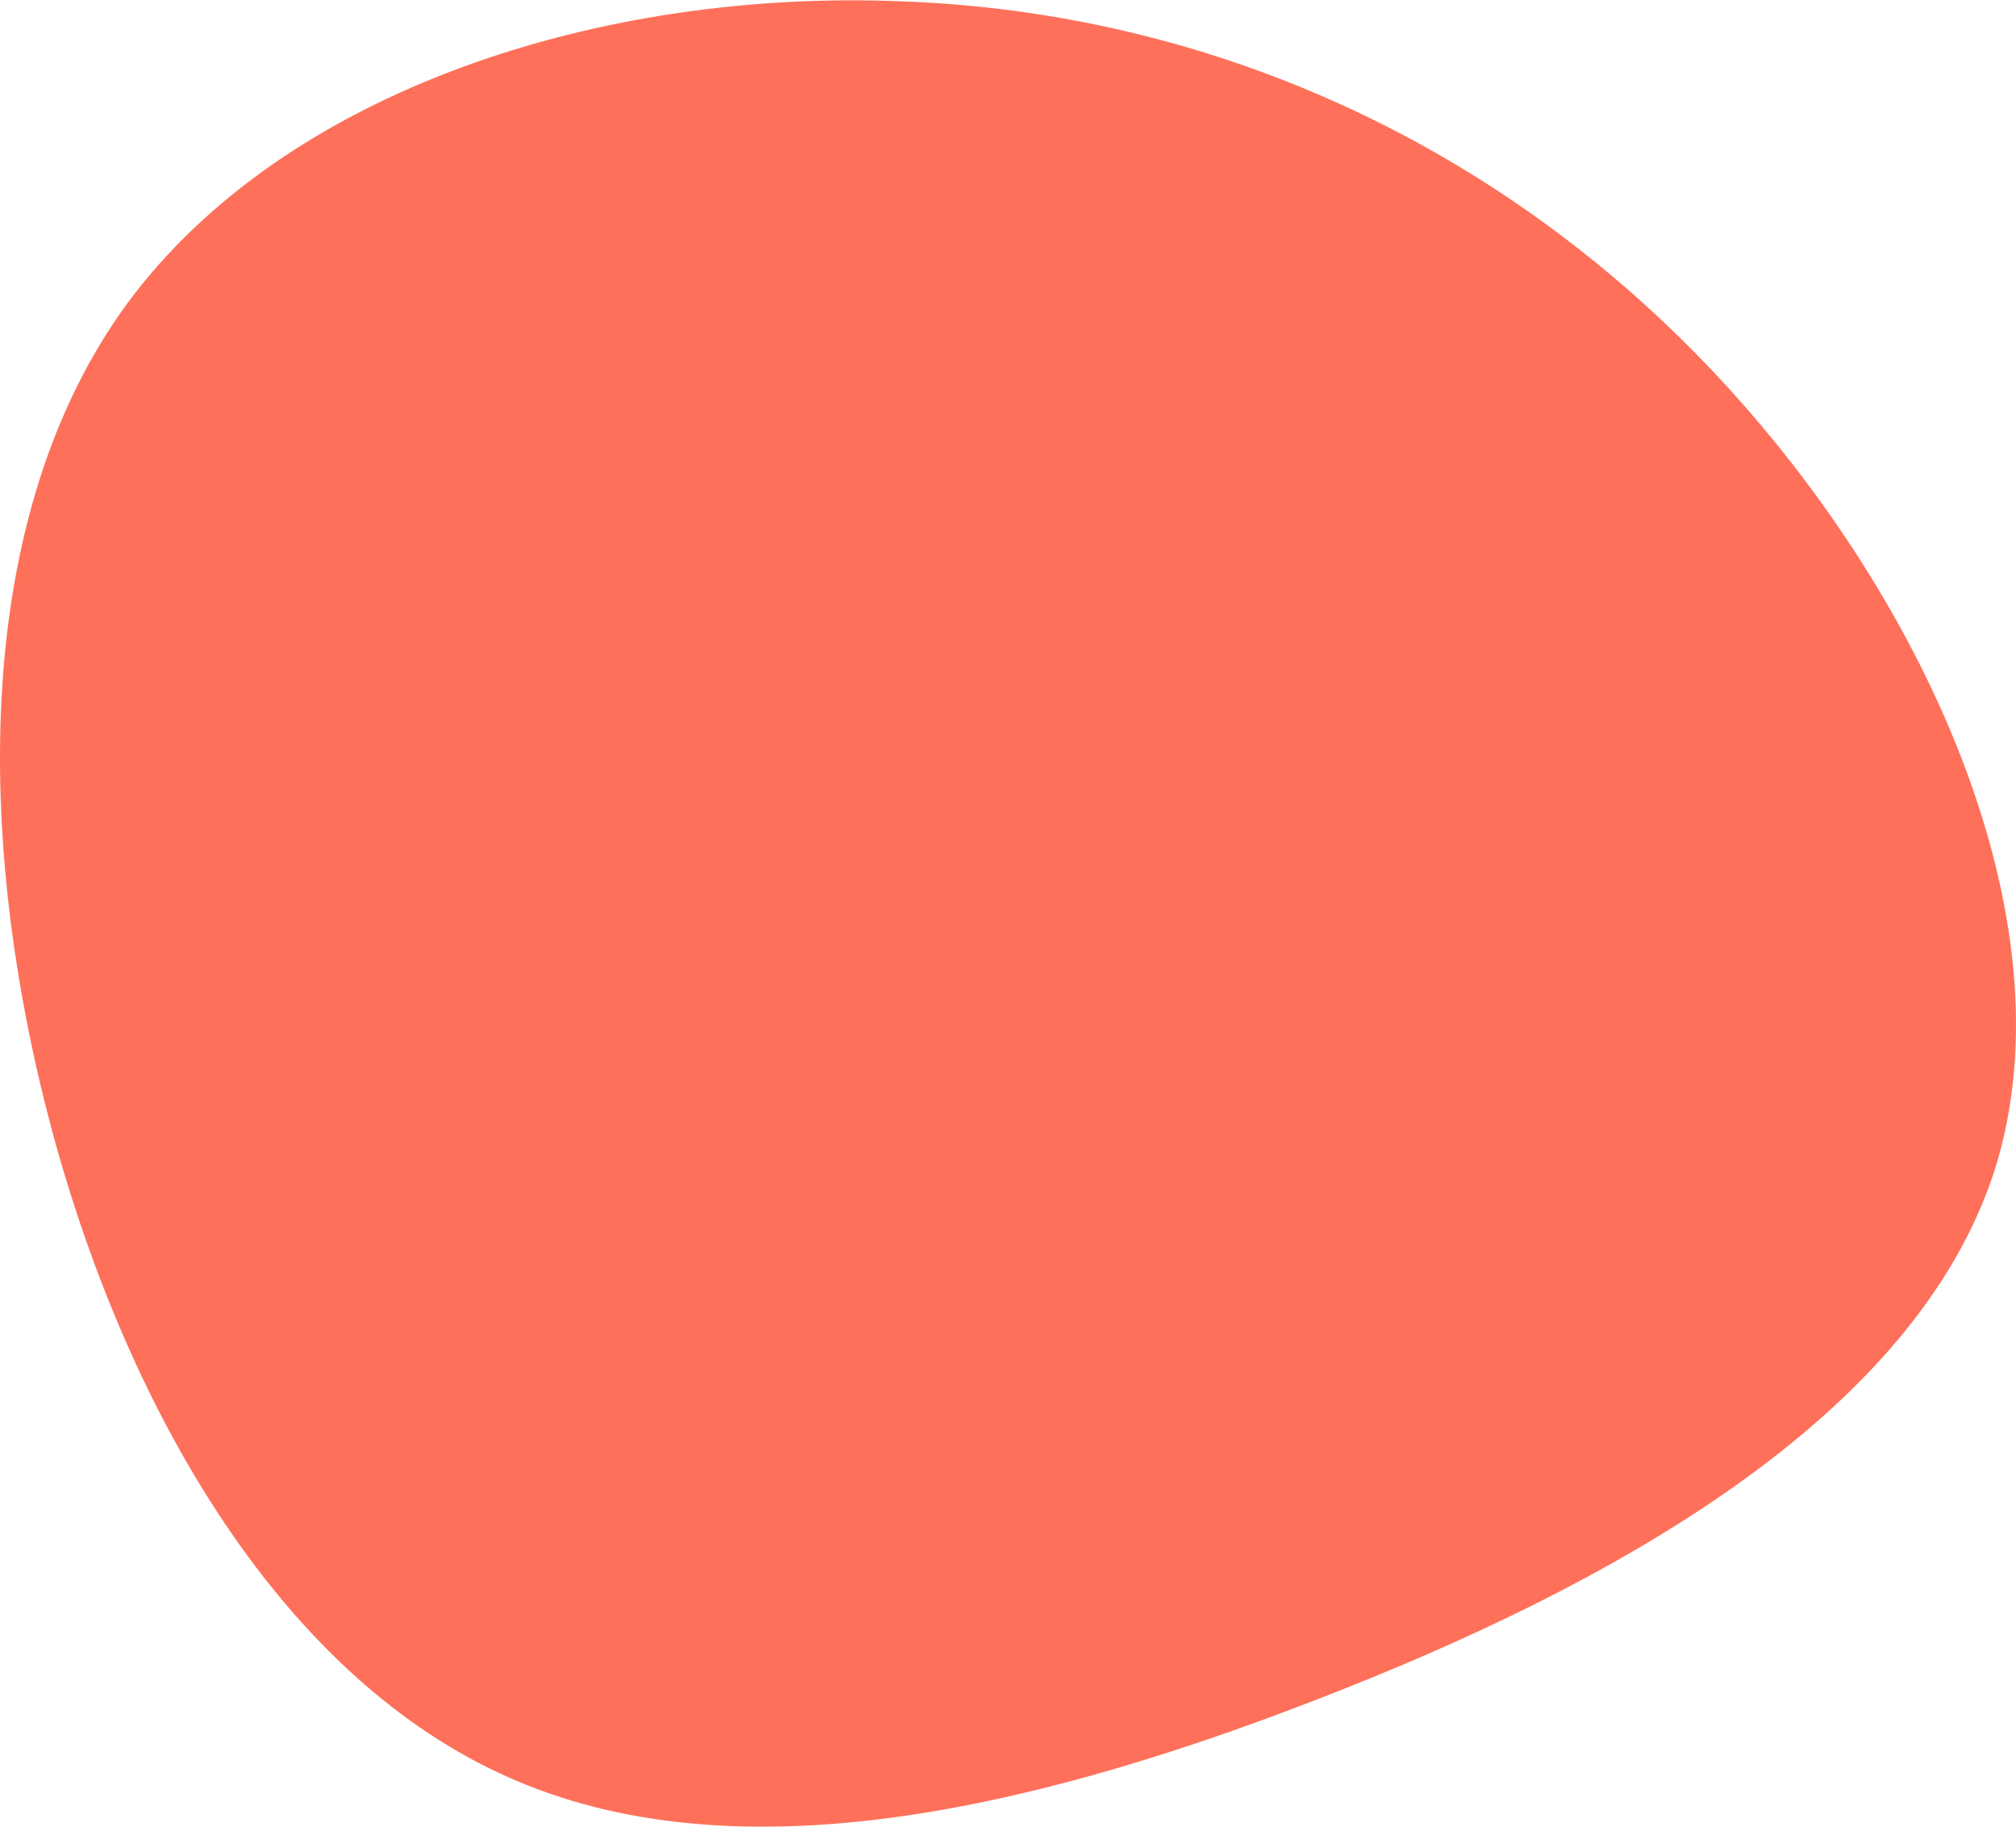
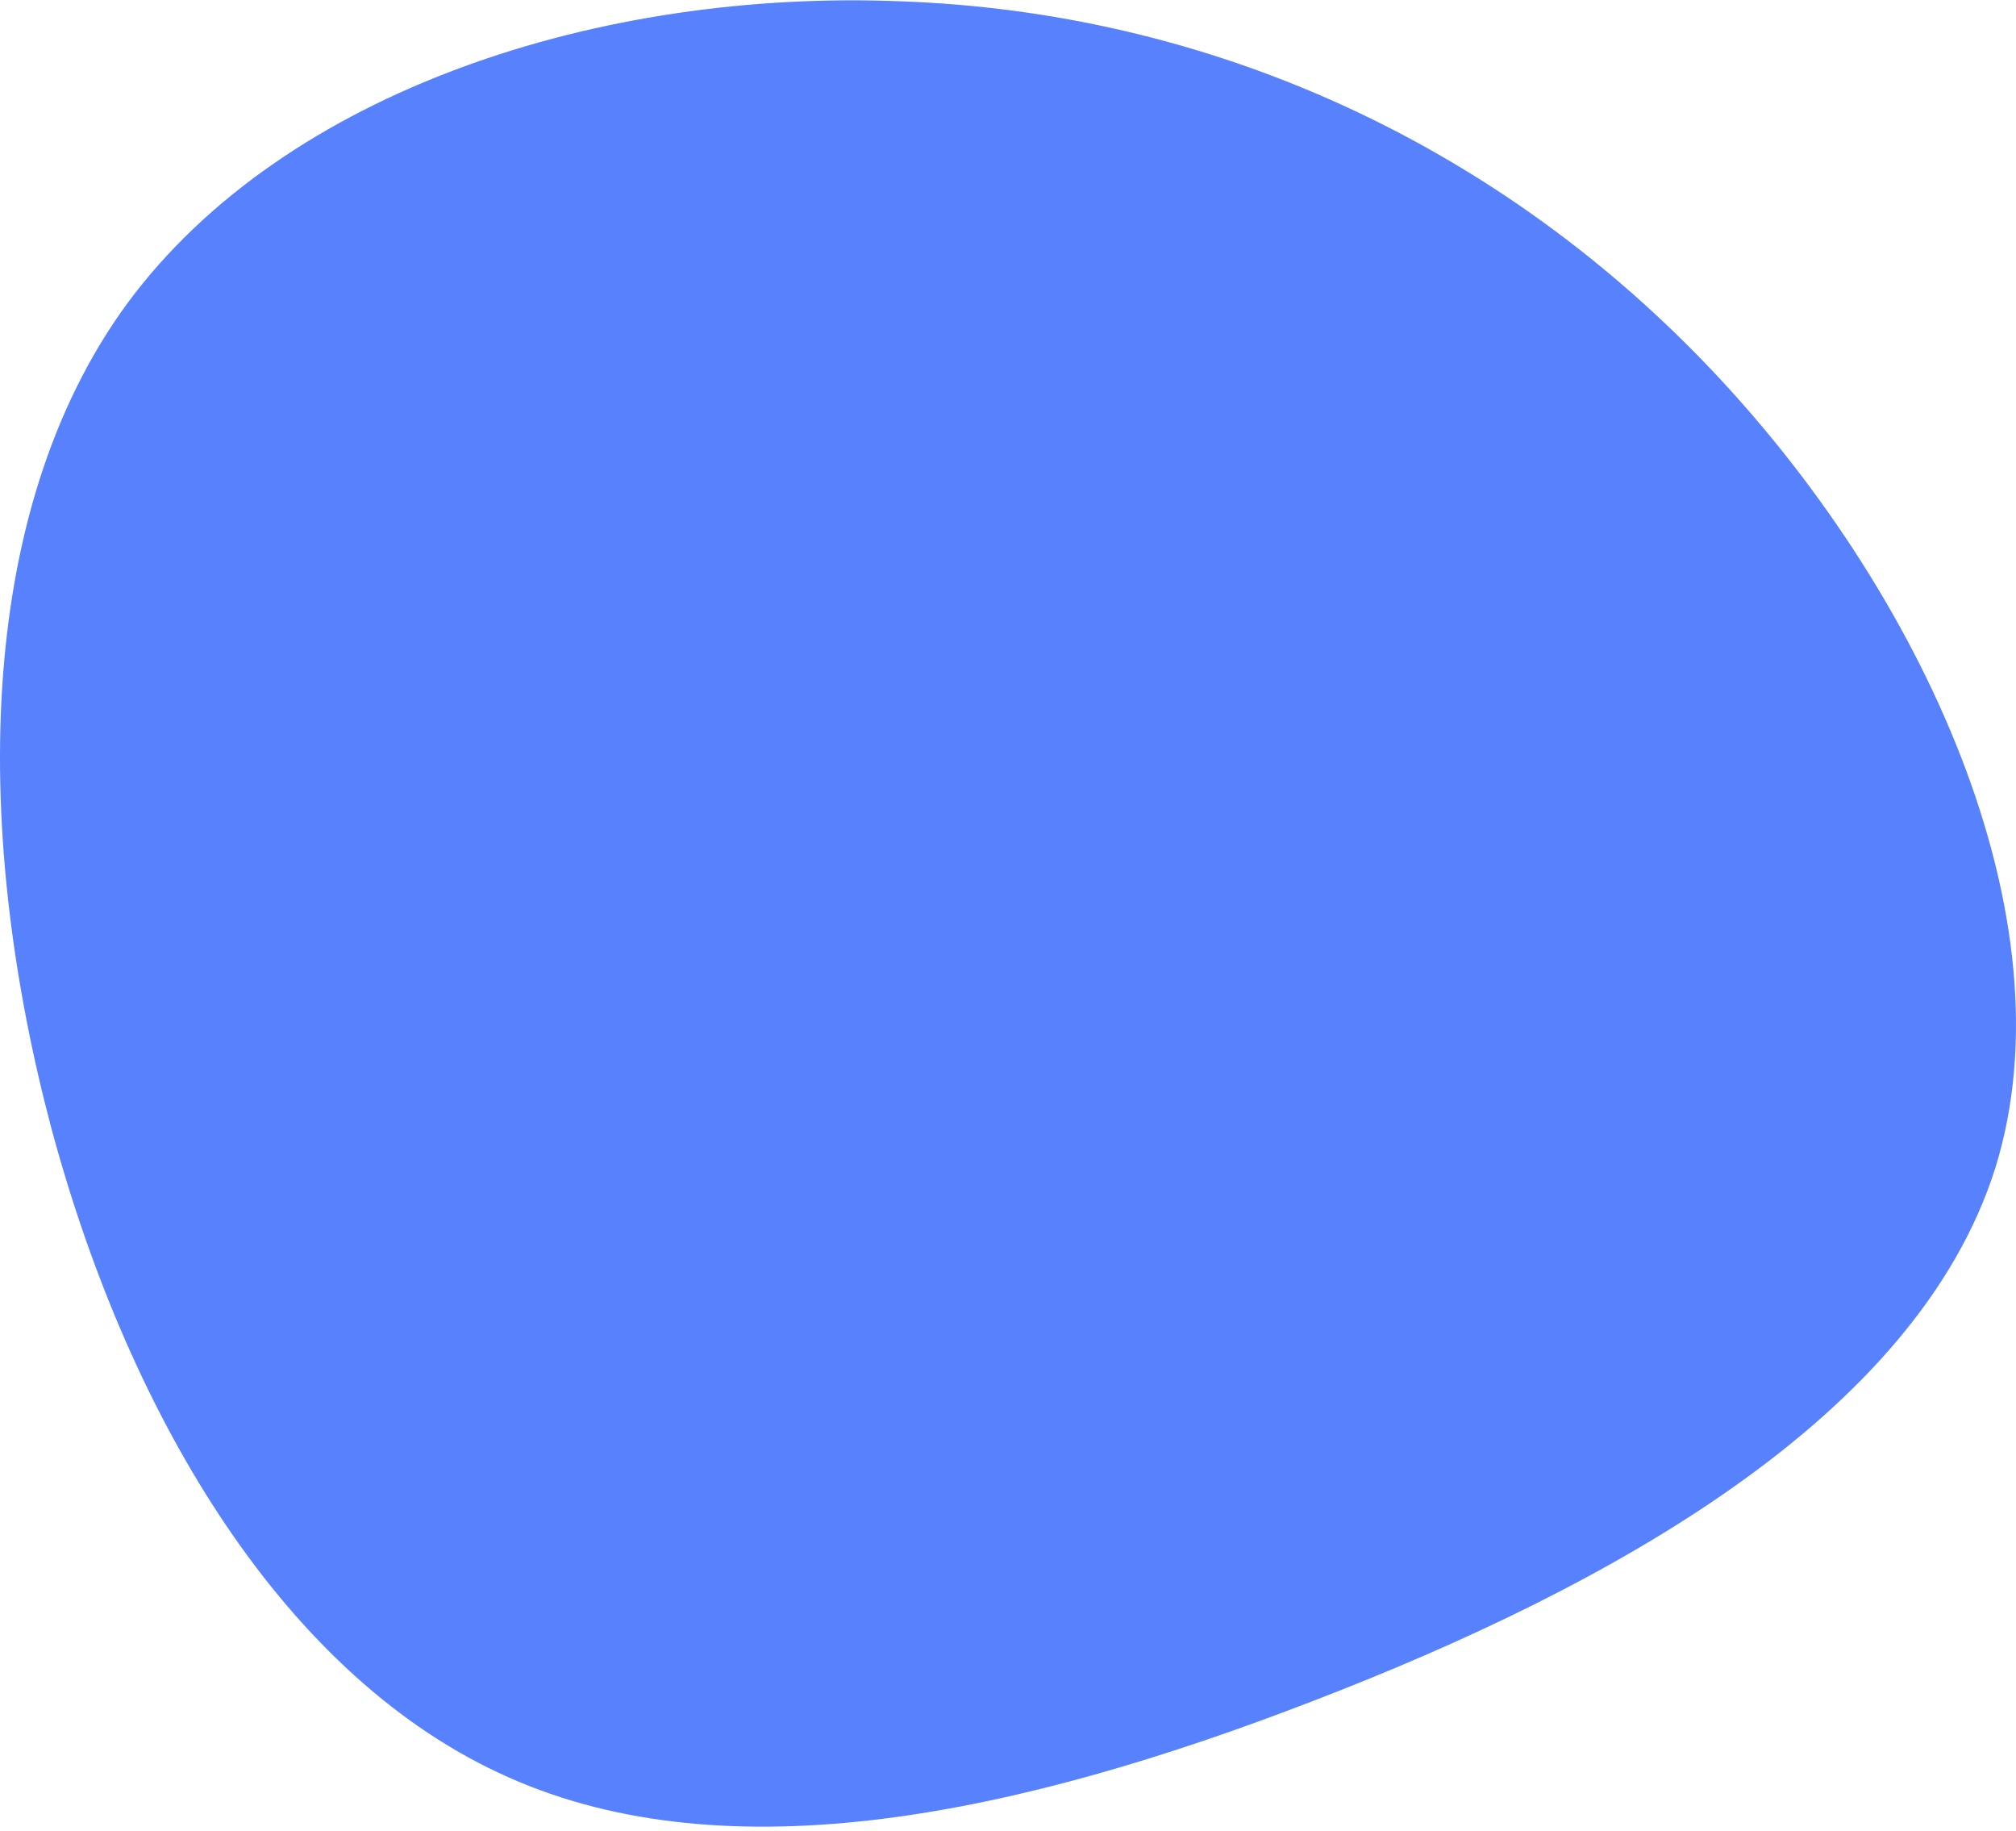
- <svg xmlns="http://www.w3.org/2000/svg" width="509" height="462" viewBox="0 0 509 462" fill="none">
-   <path d="M430.684 91.848C485.587 148.958 523.332 231.872 503.773 294.831C483.871 357.79 406.664 400.451 331.516 429.351C256.711 458.25 183.965 473.388 128.376 448.617C72.444 423.846 32.983 358.822 13.081 285.198C-6.478 211.917 -7.165 130.036 32.297 76.366C72.101 22.695 151.71 -2.763 227.544 0.333C303.722 3.085 375.781 34.737 430.684 91.848Z" fill="#FE705A" />
+ <svg xmlns="http://www.w3.org/2000/svg" width="509" height="462" fill="none">
+   <g>
+     <path id="svg_1" fill="#5881fe" d="m430.684,91.848c54.903,57.11 92.648,140.024 73.089,202.983c-19.902,62.959 -97.109,105.62 -172.257,134.52c-74.805,28.899 -147.551,44.037 -203.14,19.266c-55.932,-24.771 -95.393,-89.795 -115.295,-163.419c-19.559,-73.281 -20.245,-155.162 19.216,-208.832c39.804,-53.67 119.413,-79.129 195.247,-76.033c76.178,2.752 148.237,34.404 203.14,91.515z" />
+   </g>
</svg>
